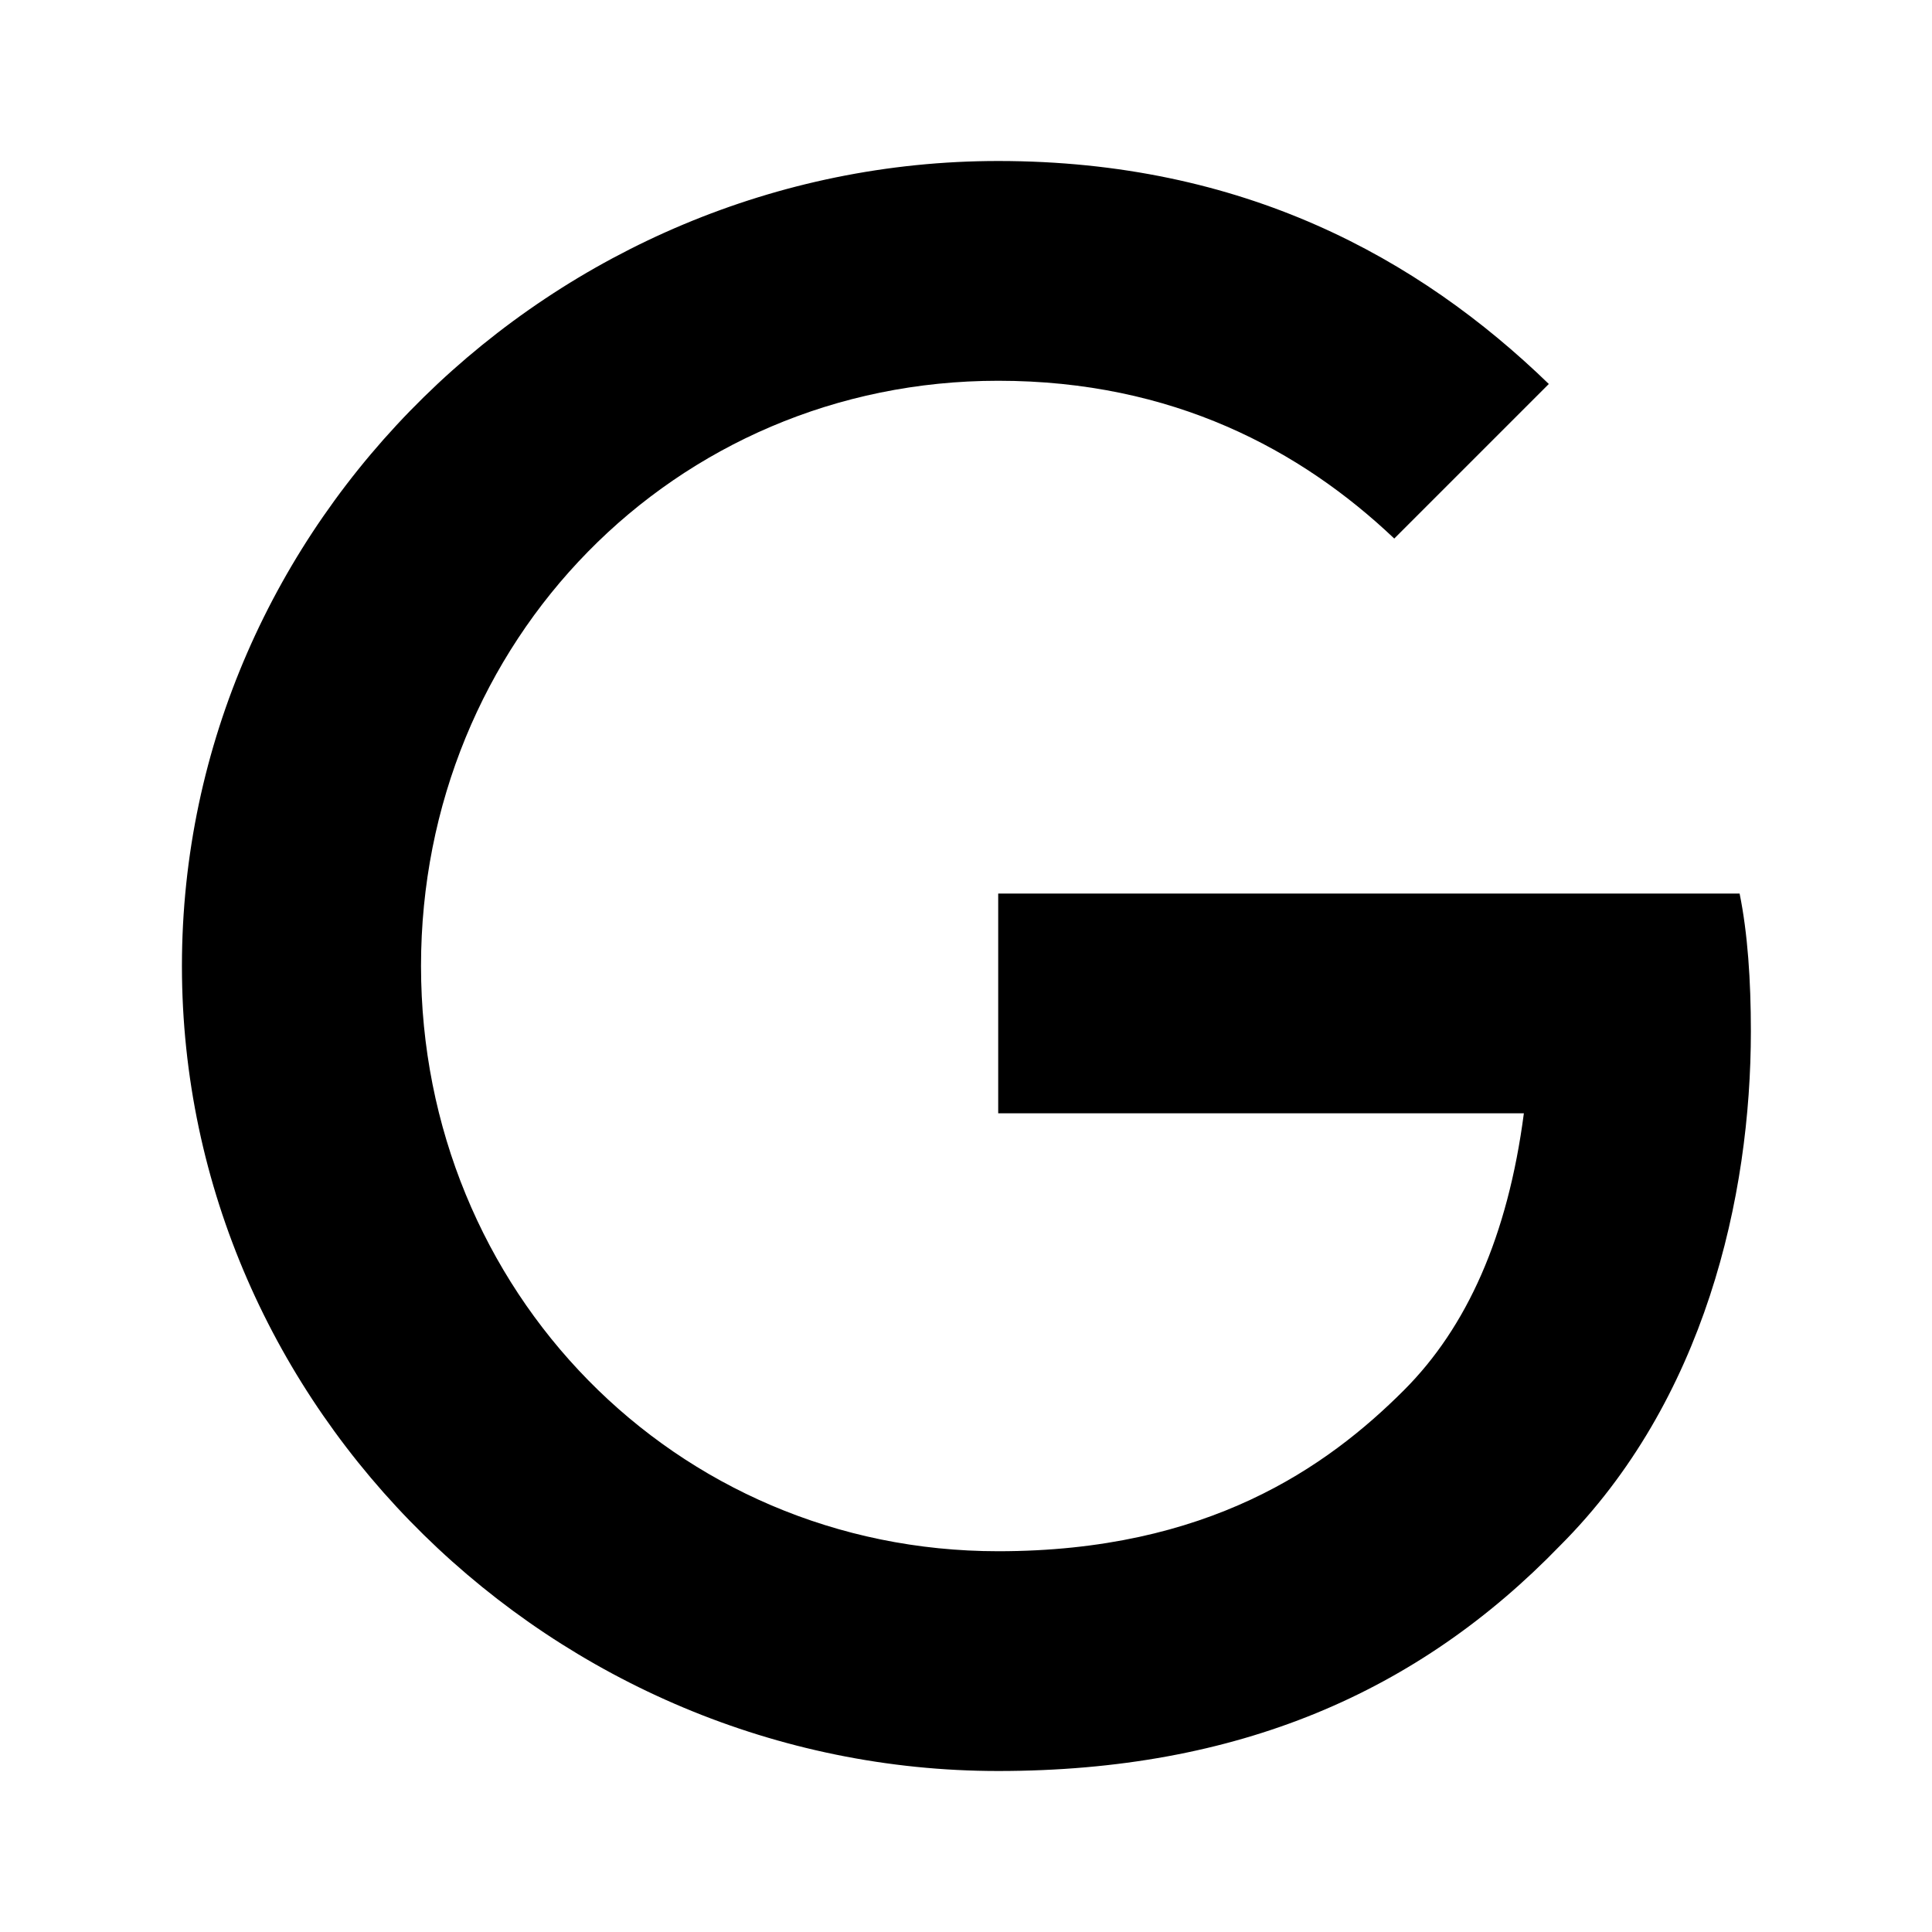
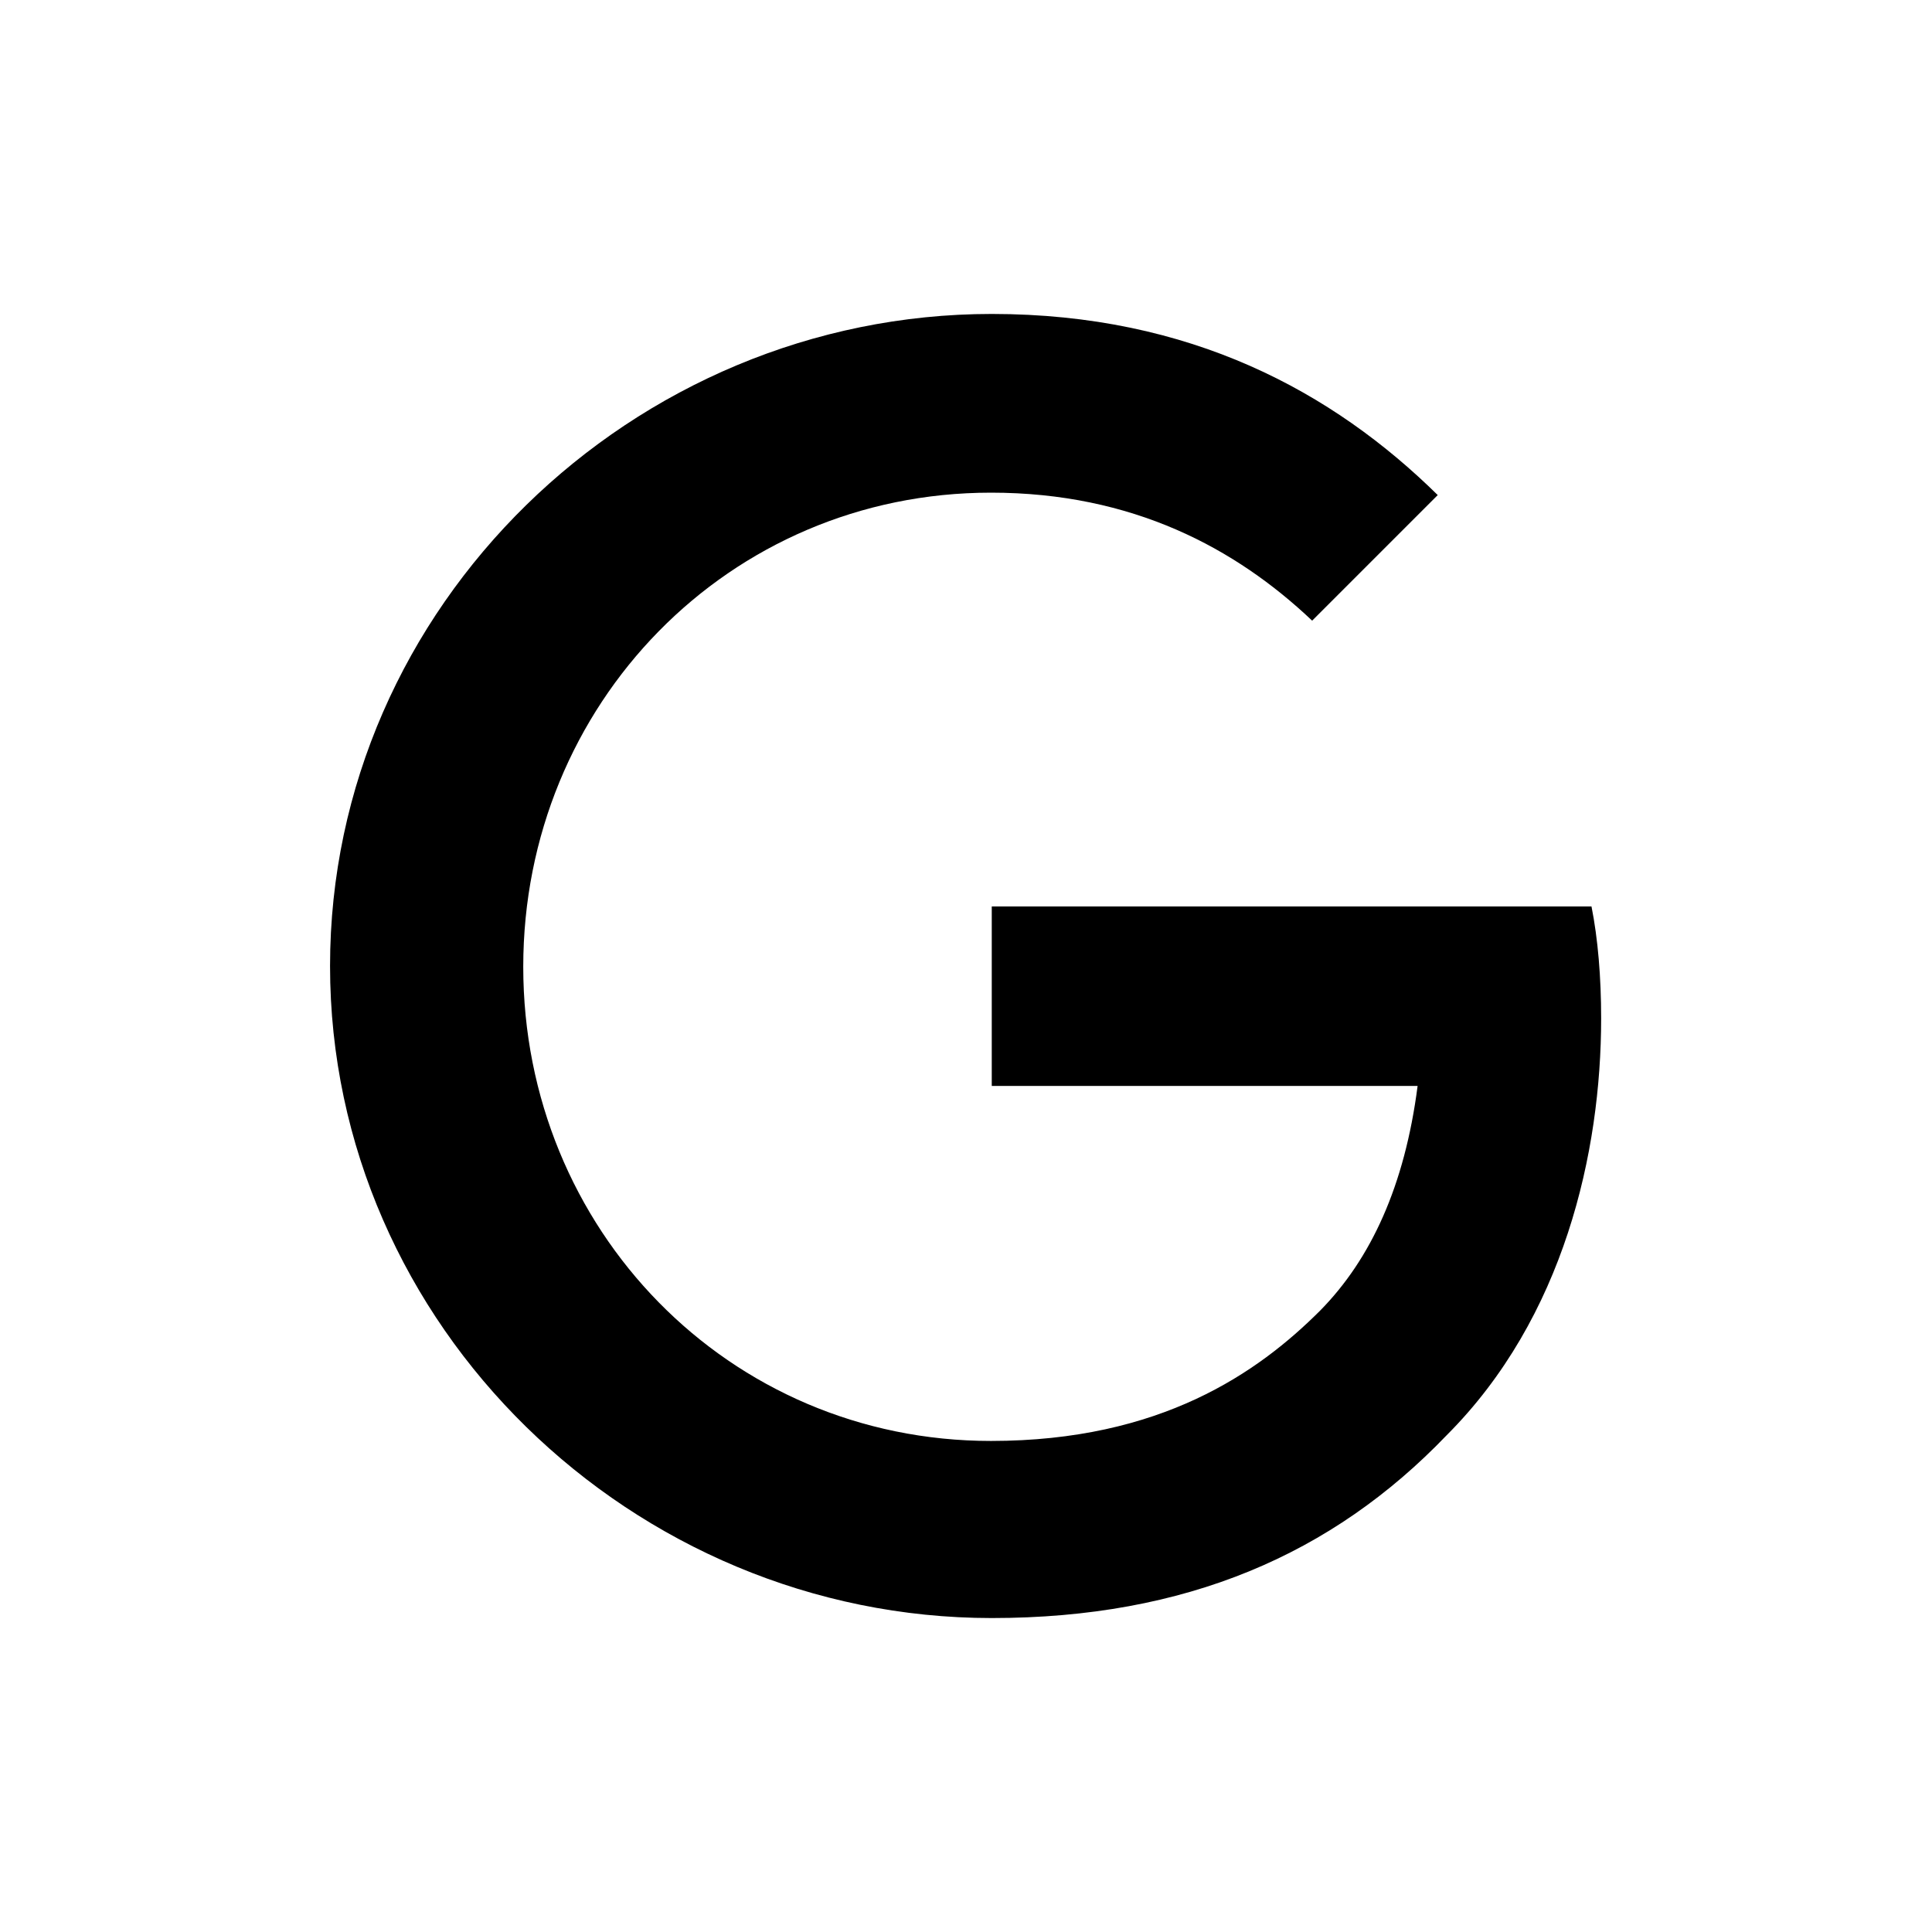
<svg xmlns="http://www.w3.org/2000/svg" viewBox="0 0 24 24">
-   <path fill="currentColor" stroke="none" d="M12.4 11.1v2.73h6.53c-0.2 1.53 -0.71 2.66 -1.49 3.44 -0.96 0.96 -2.44 2 -5.04 2 -4.02 0 -7.17 -3.24 -7.17 -7.27s3.14 -7.27 7.17 -7.27c2.17 0 3.76 0.86 4.92 1.96l1.92 -1.92C17.62 3.2 15.44 2 12.4 2 6.89 2 2.26 6.49 2.26 12s4.63 10 10.14 10c2.98 0 5.22 -0.98 6.98 -2.8 1.8 -1.8 2.37 -4.34 2.37 -6.39 0 -0.63 -0.04 -1.22 -0.14 -1.71H12.4z" />
+   <path fill="currentColor" stroke="none" d="M12.32 11.27v2.22h5.29c-0.16 1.24 -0.58 2.15 -1.21 2.79 -0.77 0.77 -1.98 1.62 -4.09 1.62 -3.26 0 -5.81 -2.63 -5.81 -5.89s2.55 -5.89 5.81 -5.89c1.76 0 3.04 0.69 3.99 1.59l1.56 -1.56C16.56 4.87 14.79 3.9 12.32 3.9 7.86 3.9 4.1 7.53 4.1 12s3.76 8.1 8.22 8.1c2.41 0 4.23 -0.79 5.65 -2.27 1.46 -1.46 1.92 -3.52 1.92 -5.18 0 -0.51 -0.04 -0.99 -0.12 -1.39H12.32z" />
</svg>
